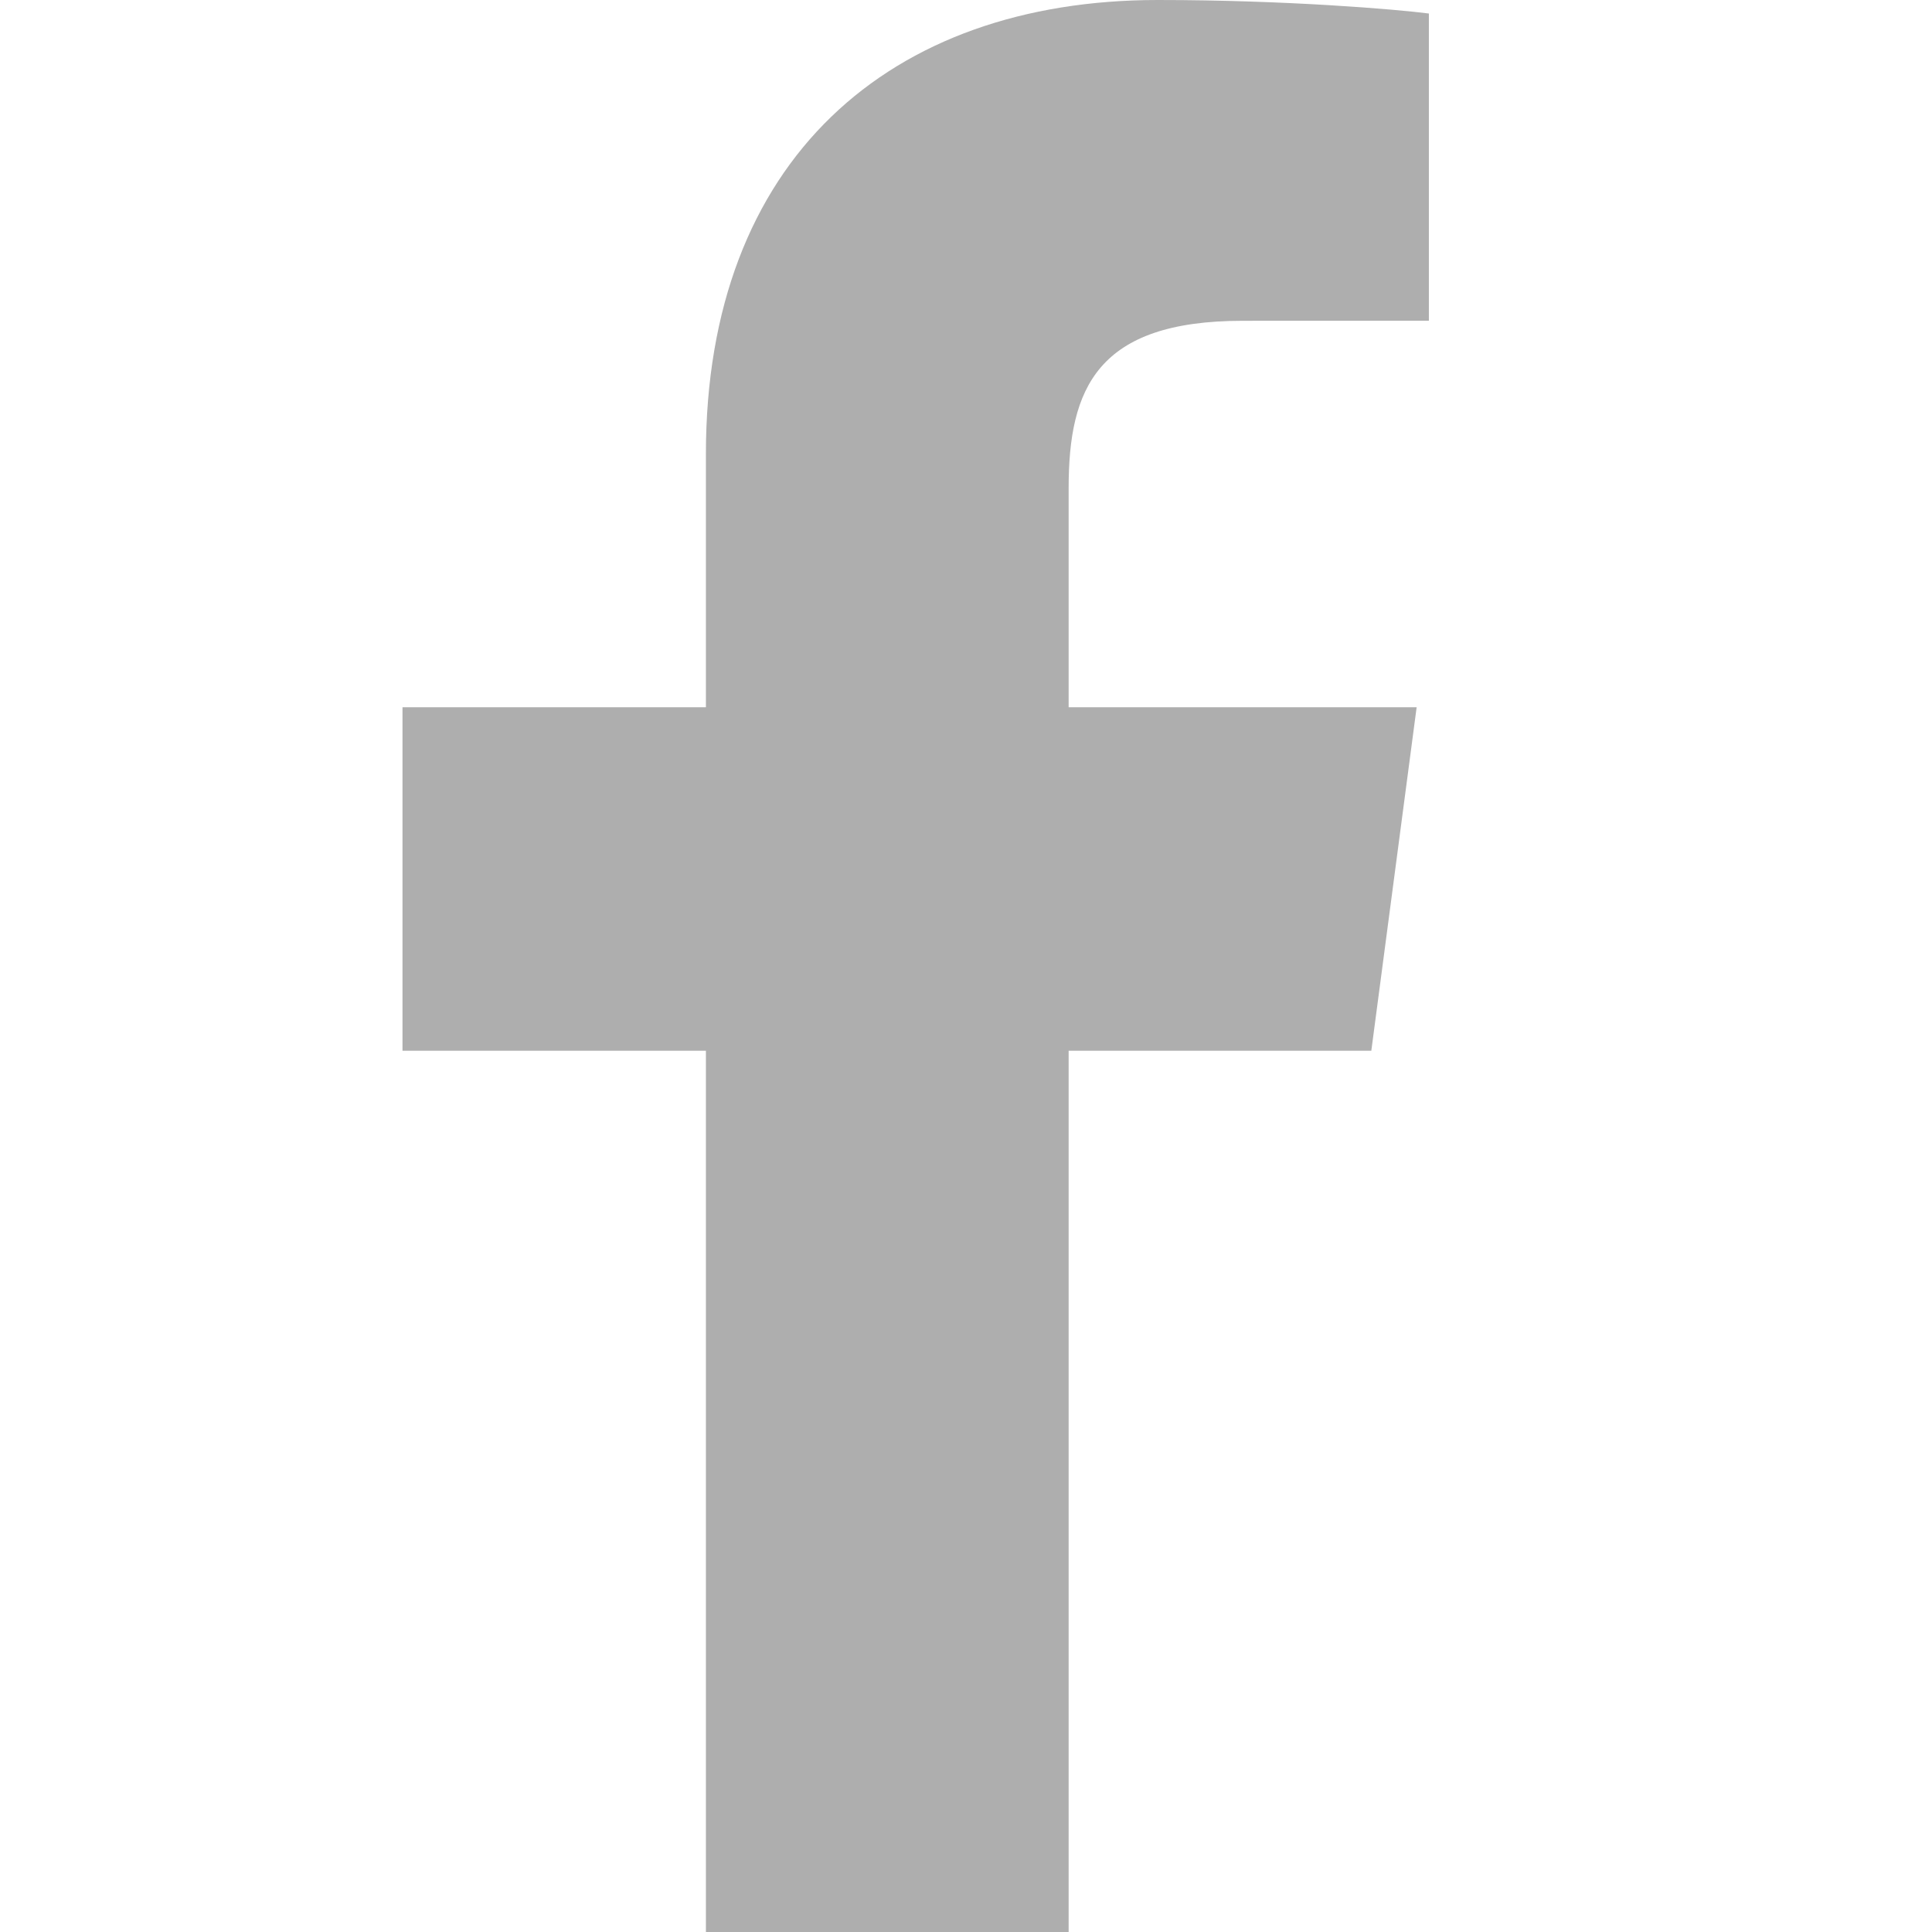
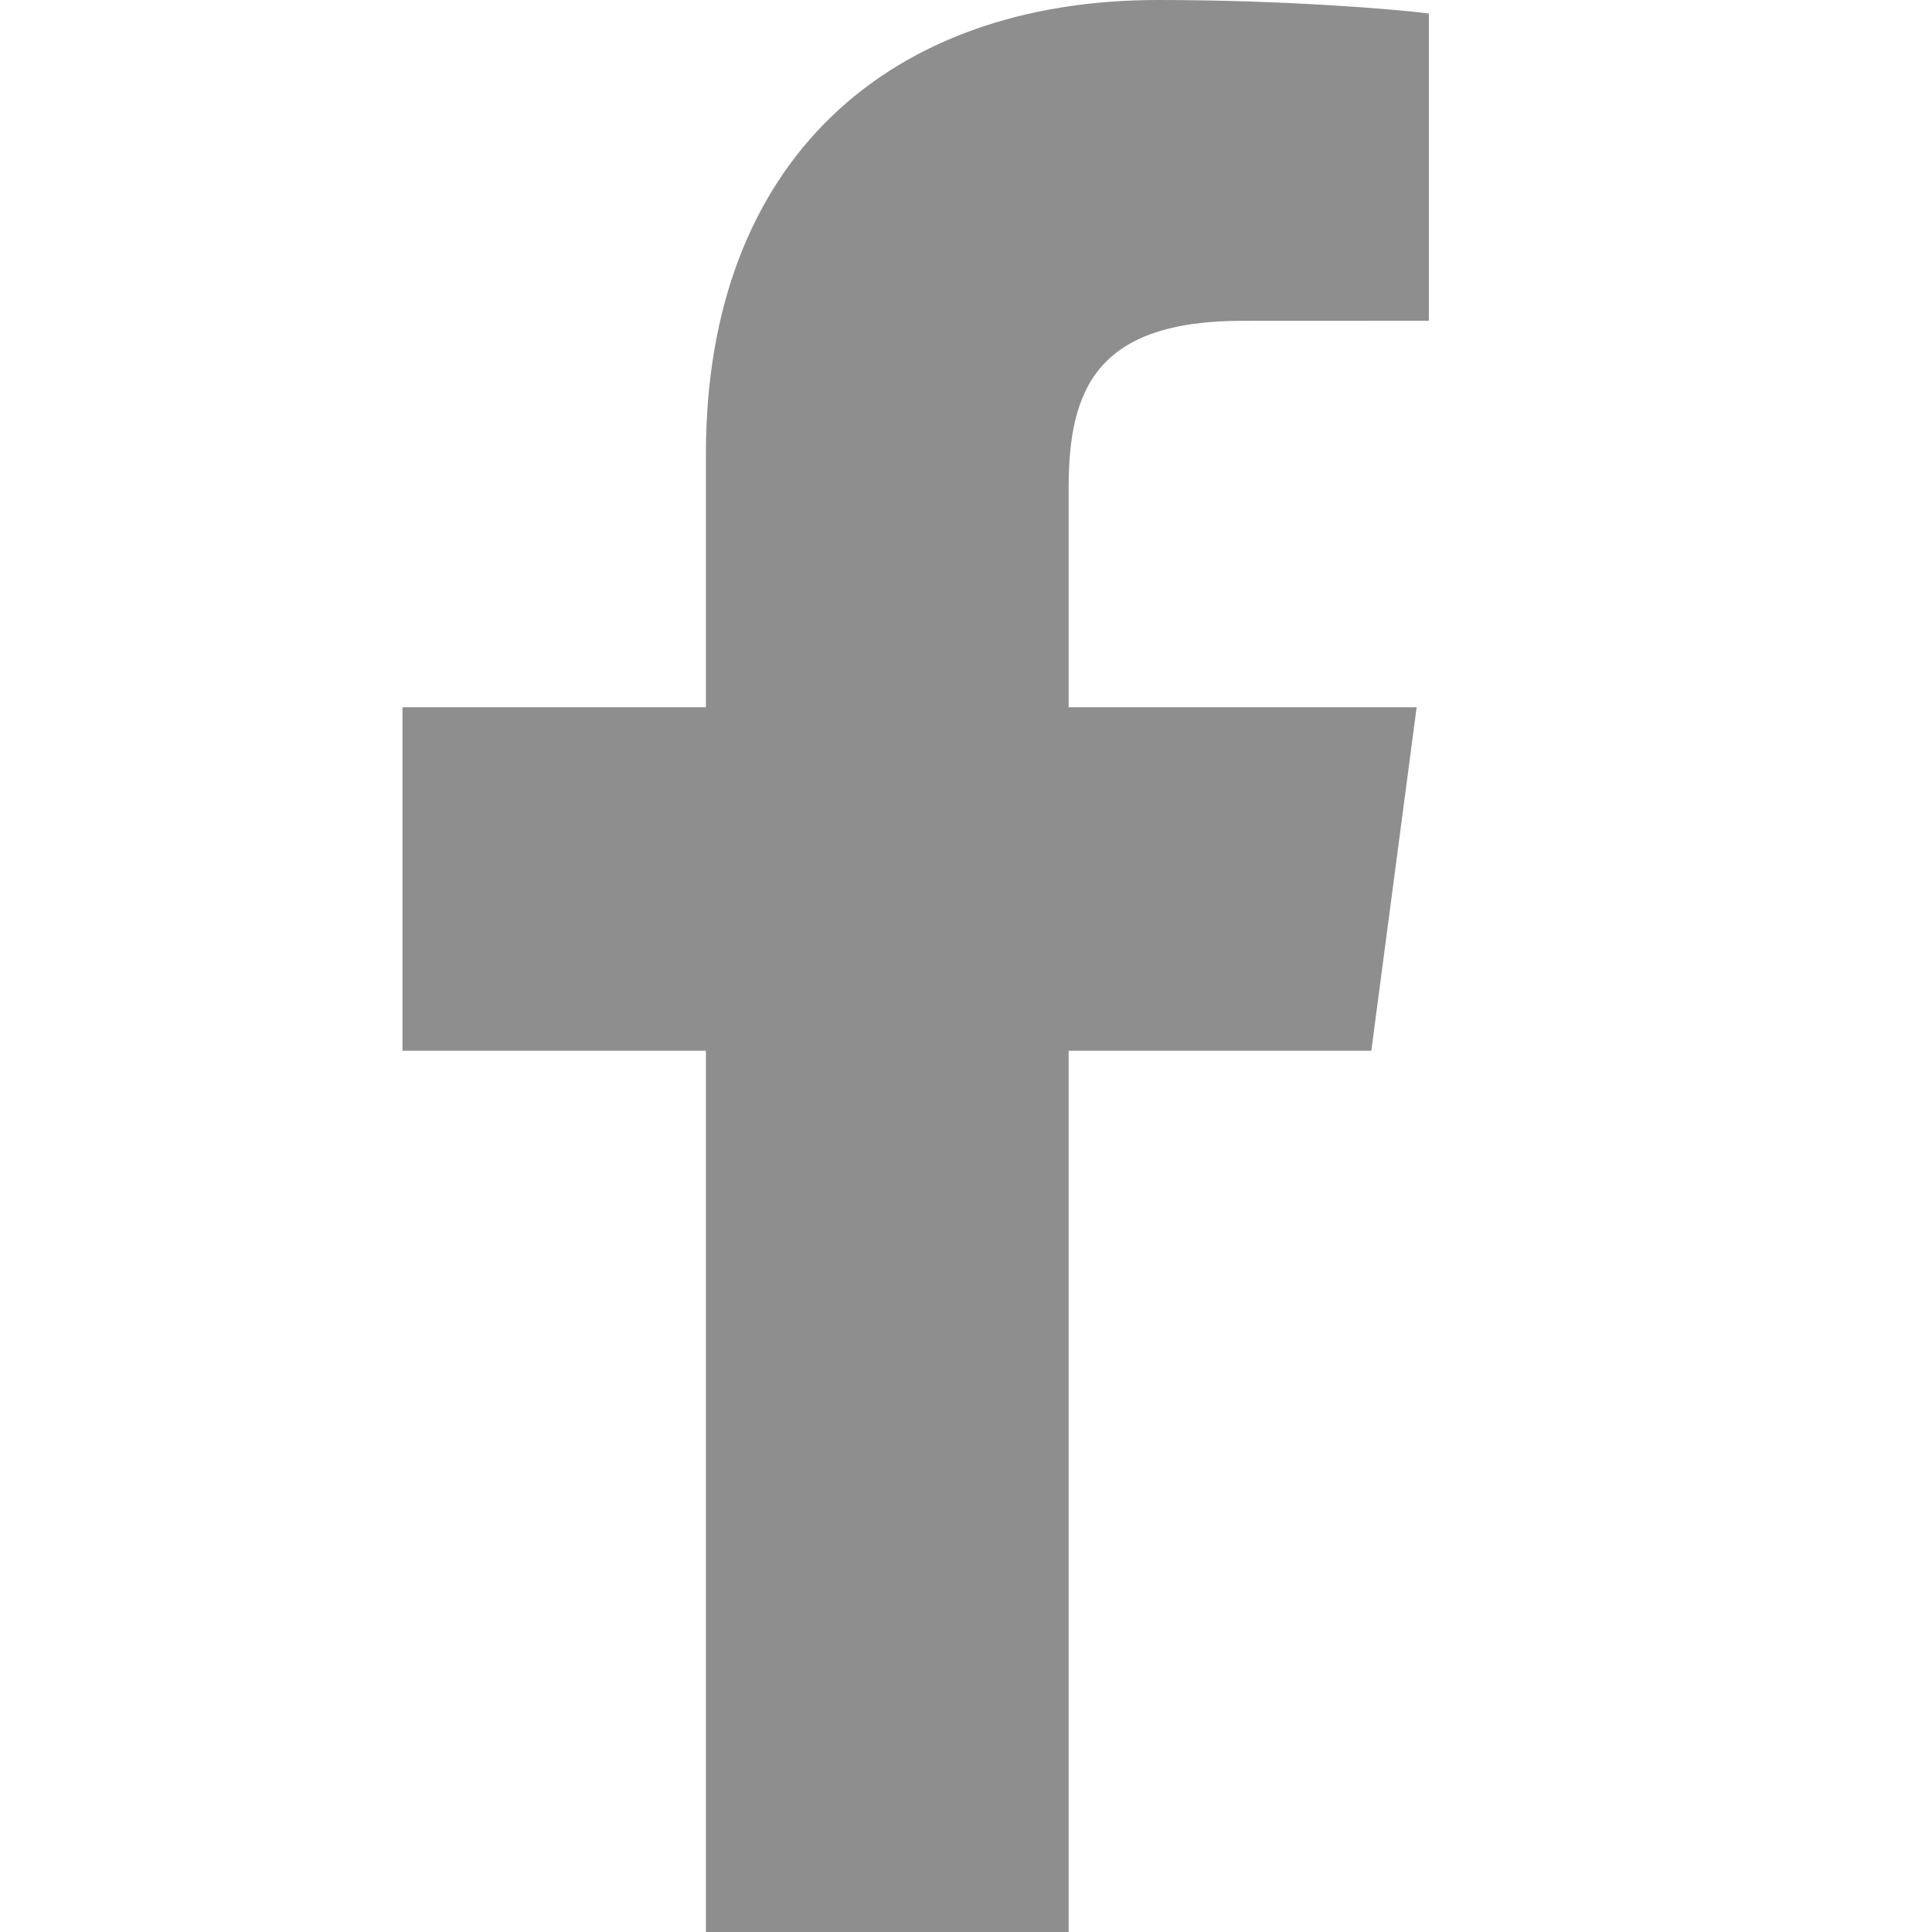
<svg xmlns="http://www.w3.org/2000/svg" width="24" height="24">
-   <path fill="#aeaeae" d="M17.75 3.984l-2.312.001c-1.811 0-2.163.842-2.163 2.077v2.724h4.323l-.563 4.267h-3.76V24H8.769V13.053H5V8.786h3.769V5.64C8.769 1.988 11.05 0 14.383 0c1.596 0 2.967.116 3.367.168v3.816z" />
+   <path fill="#8e8e8e" d="M17.75 3.984l-2.312.001c-1.811 0-2.163.842-2.163 2.077v2.724h4.323l-.563 4.267h-3.76V24H8.769V13.053H5V8.786h3.769V5.64C8.769 1.988 11.05 0 14.383 0c1.596 0 2.967.116 3.367.168v3.816z" />
</svg>
